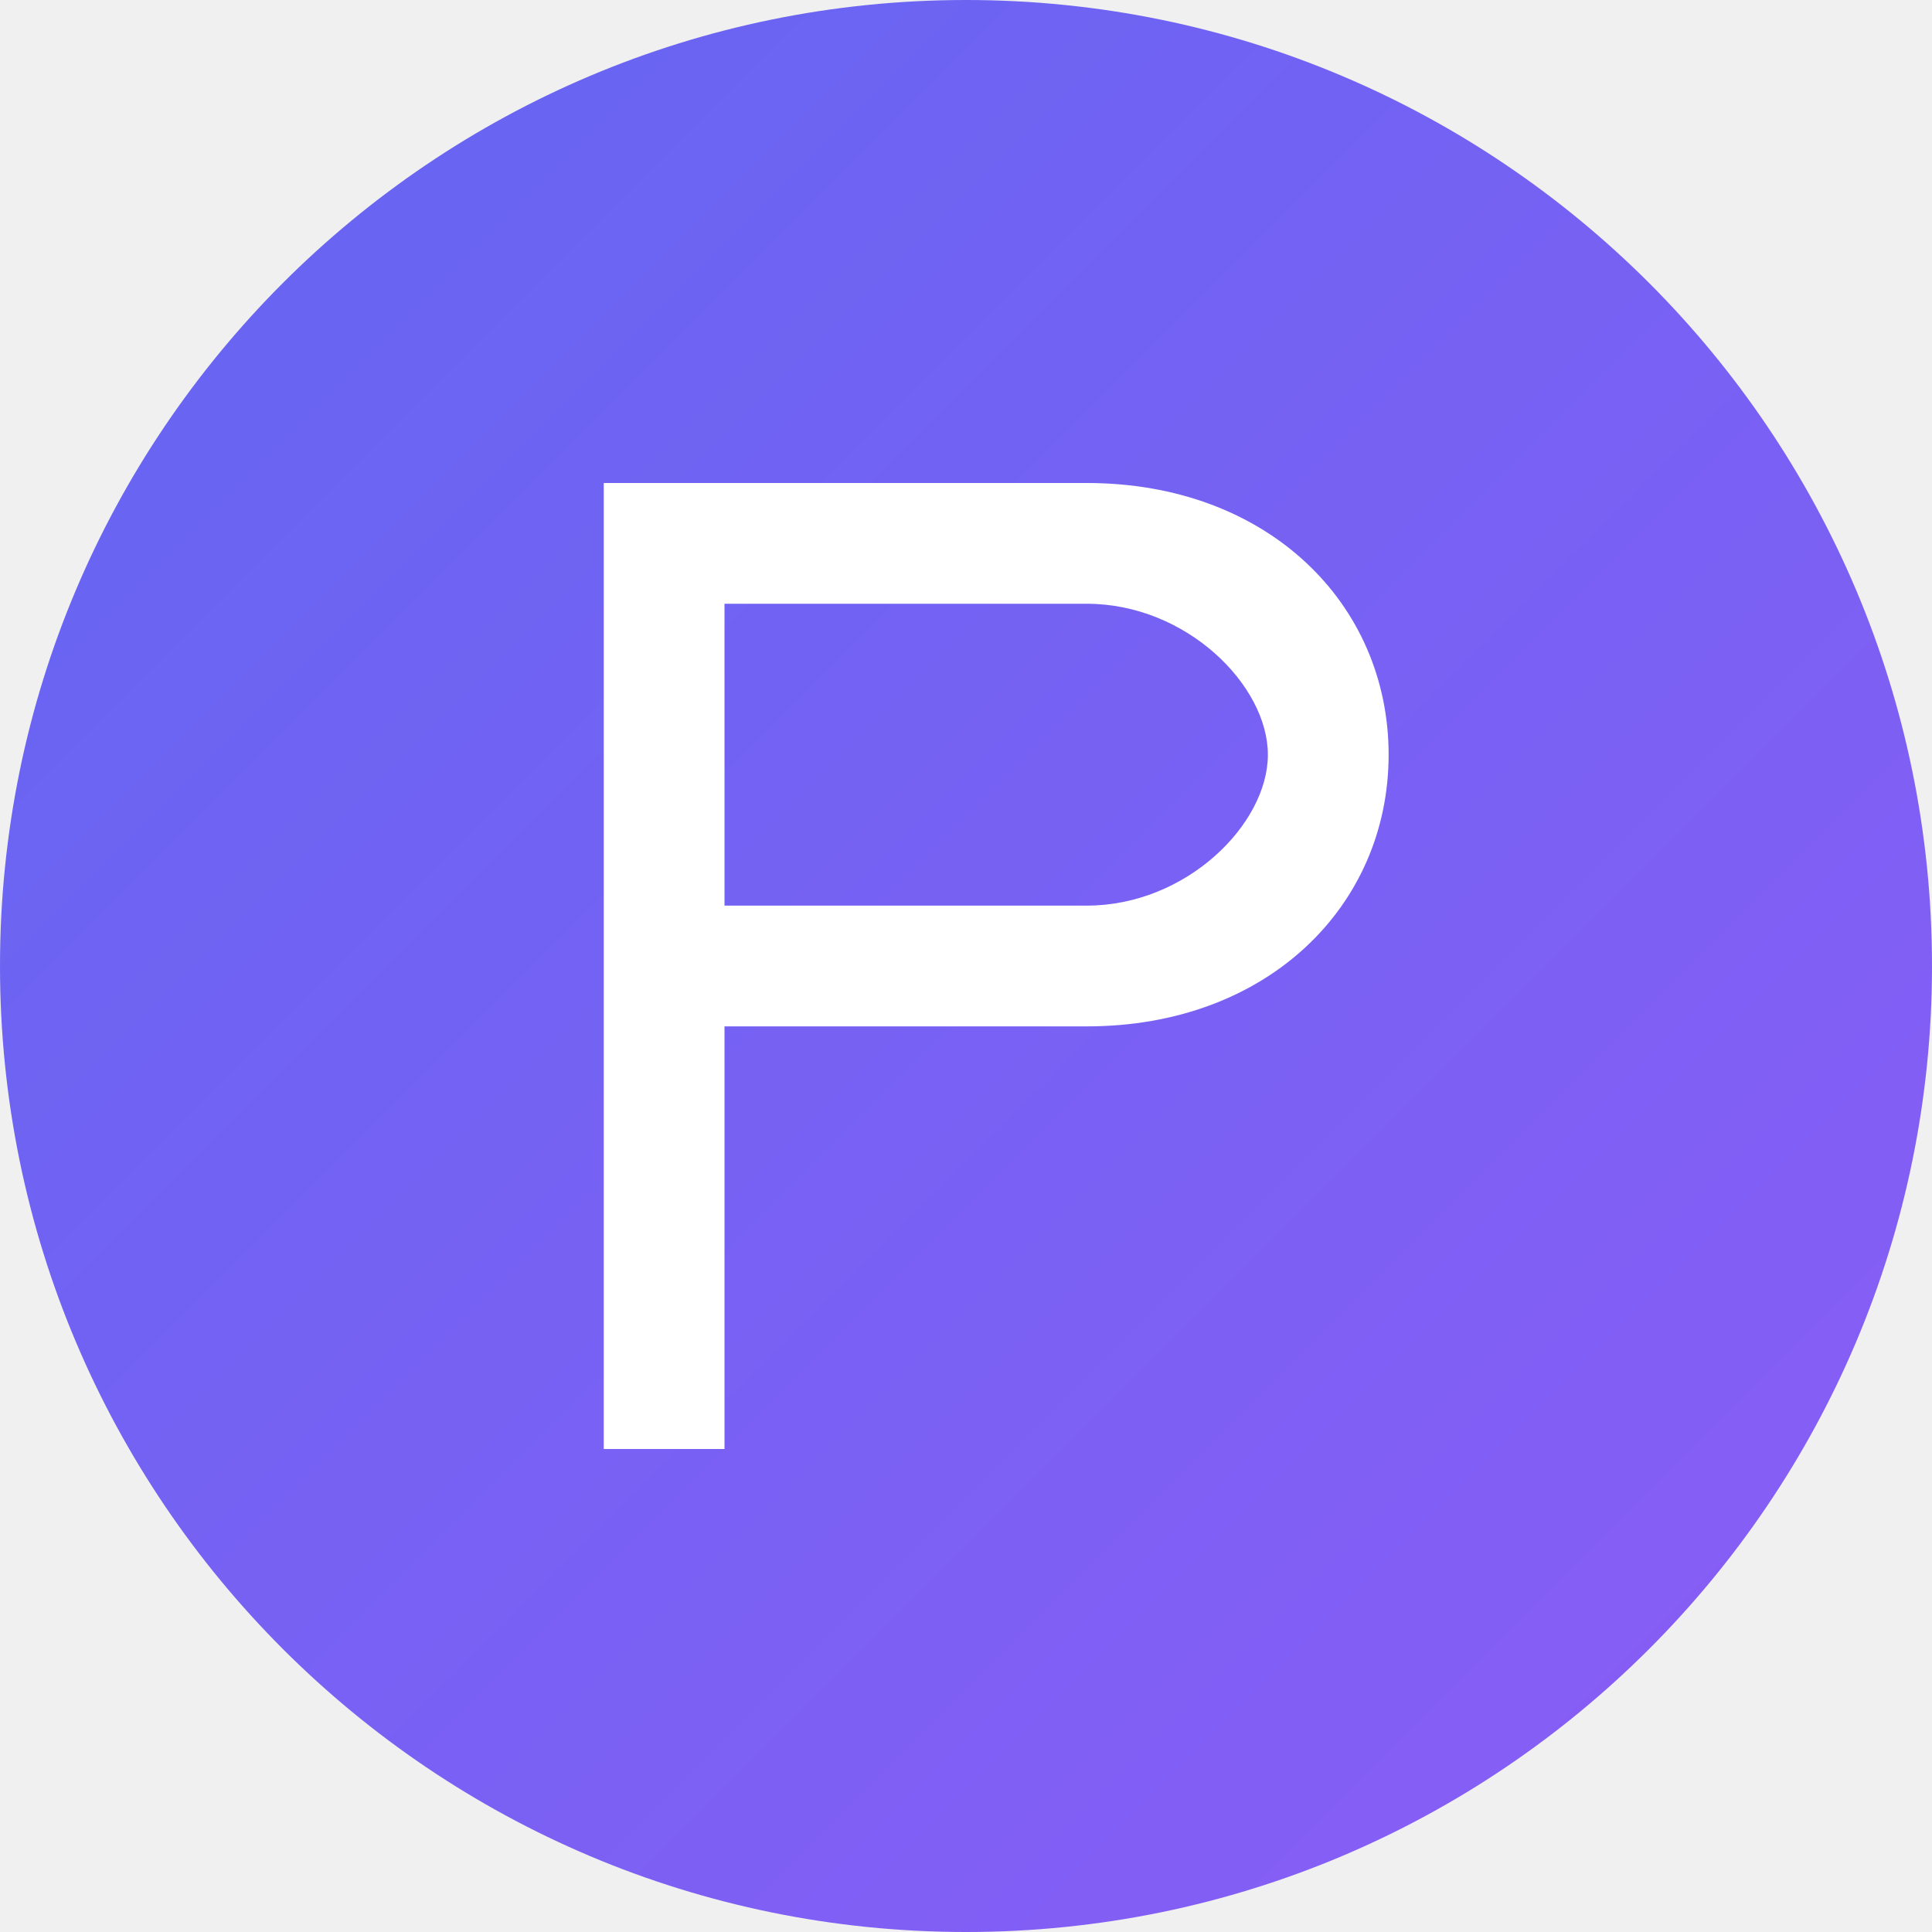
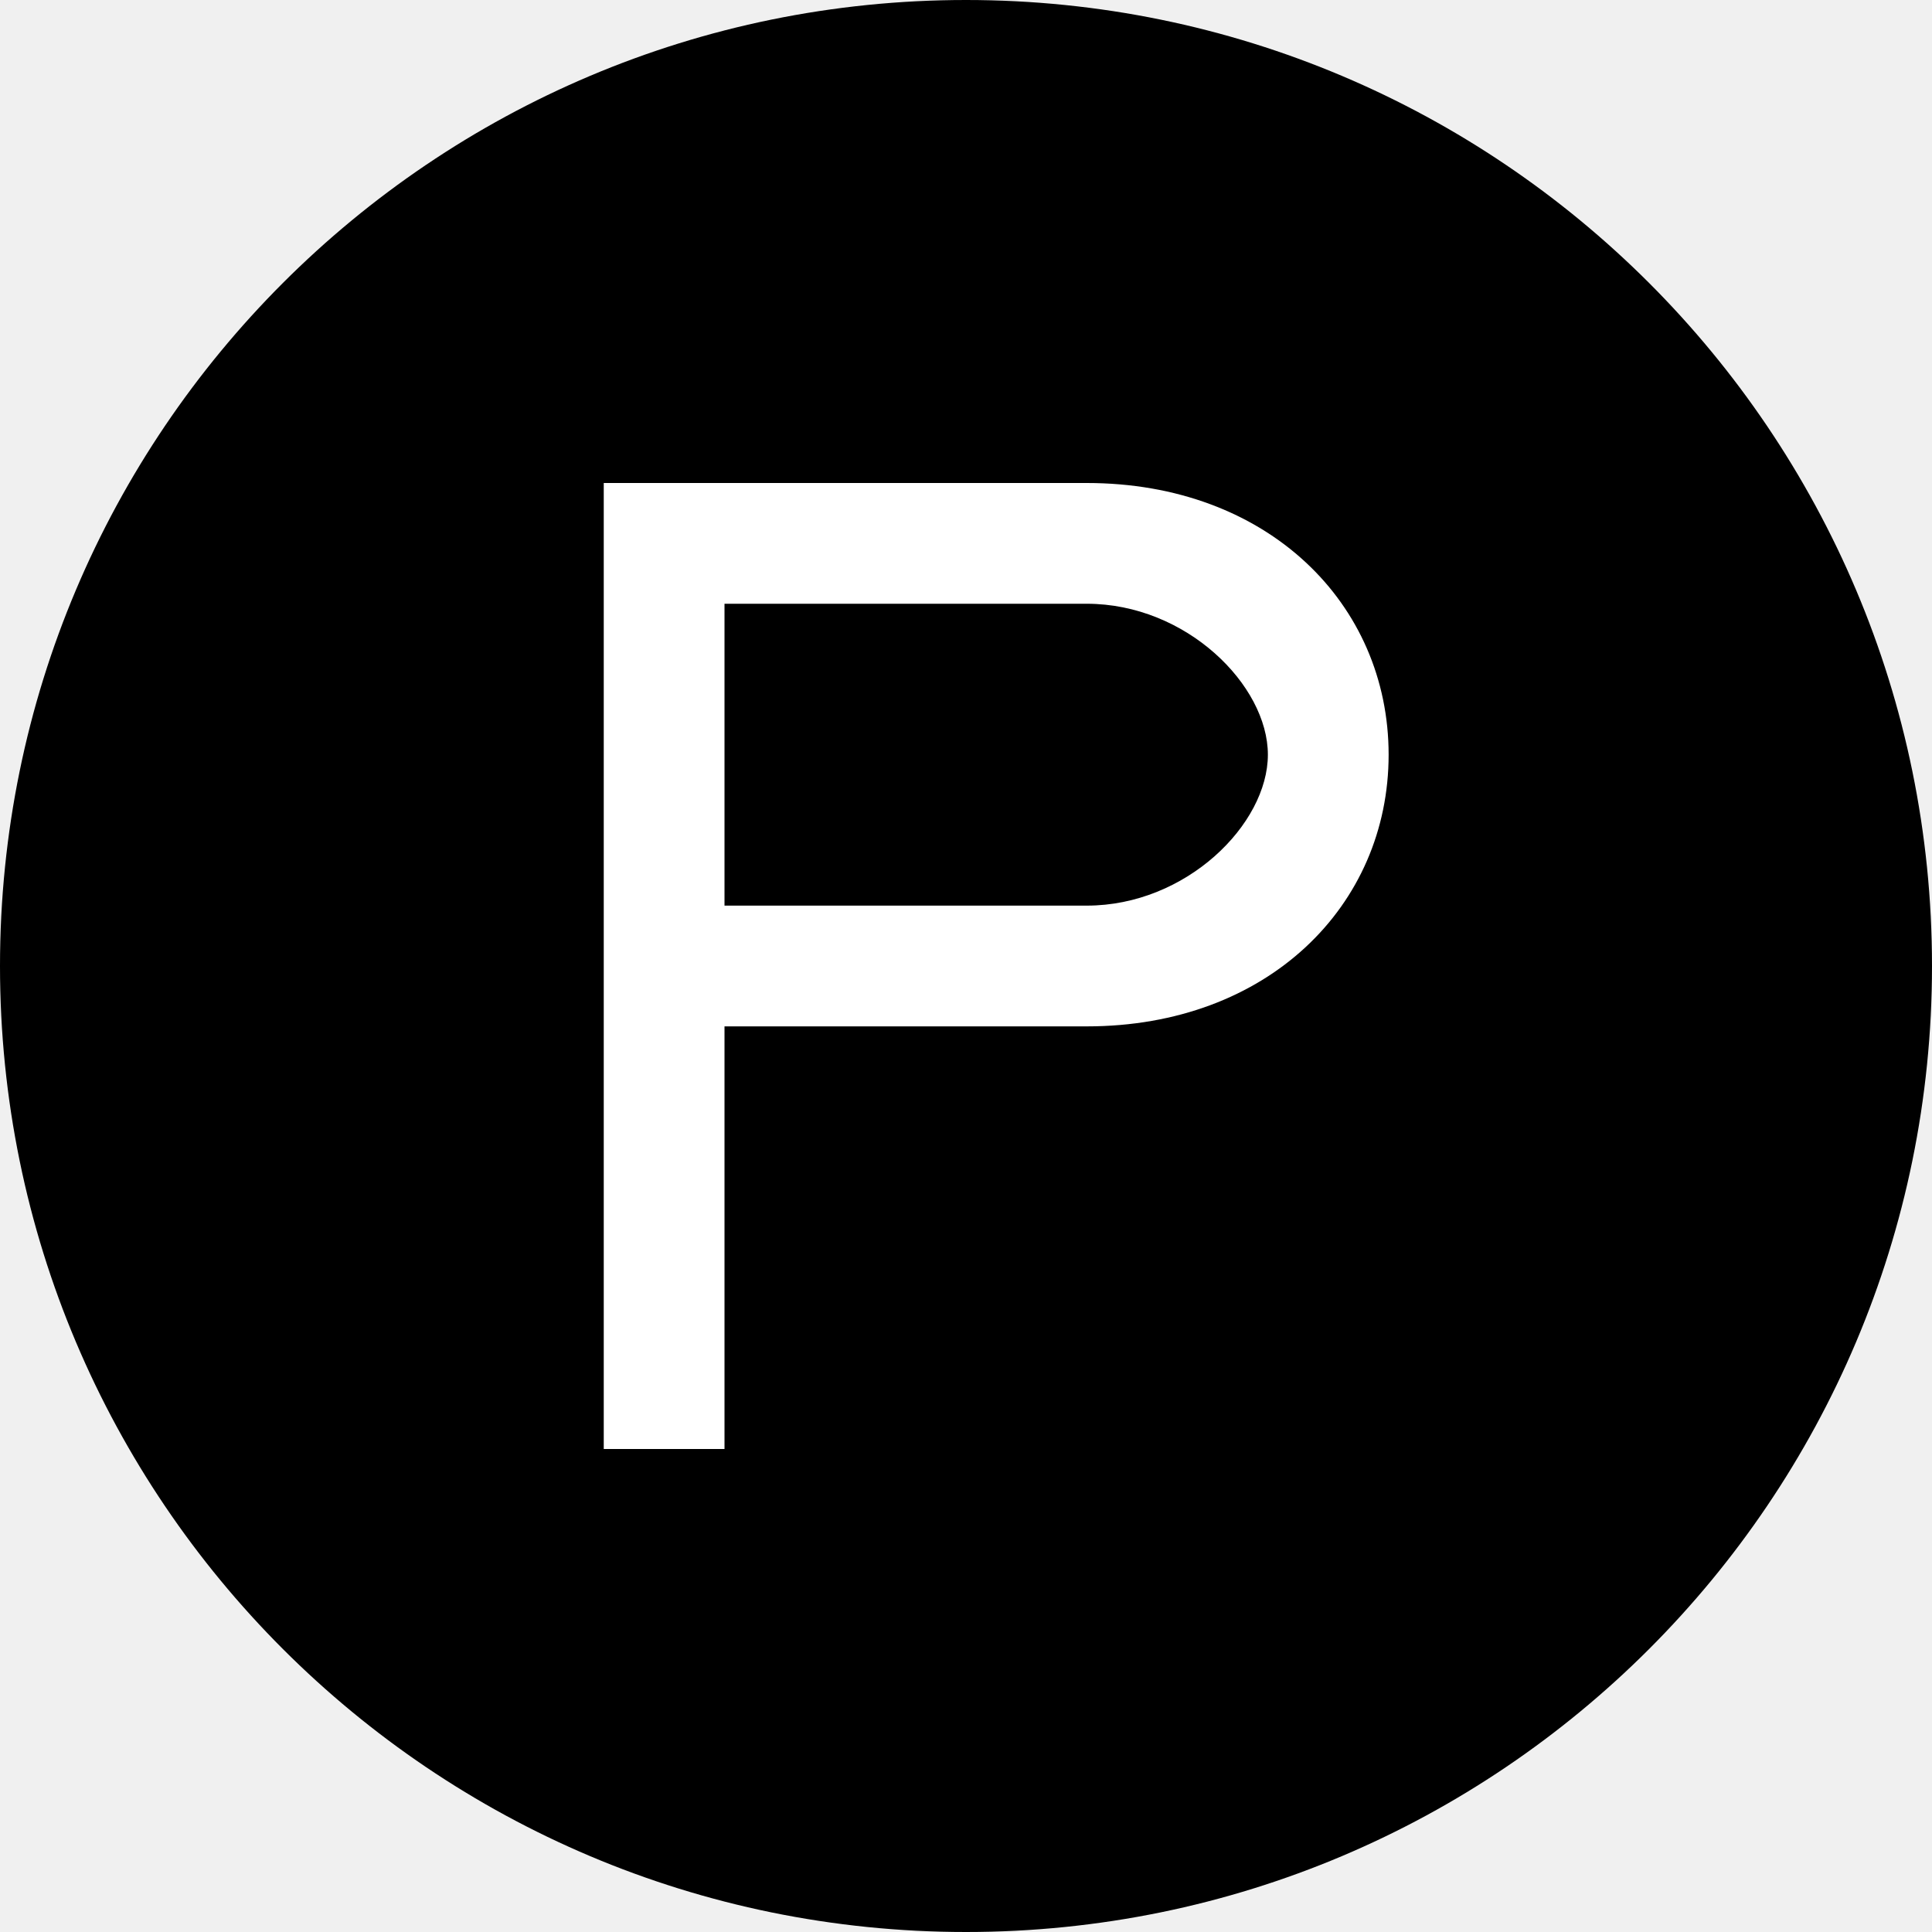
<svg xmlns="http://www.w3.org/2000/svg" width="64" height="64" viewBox="0 0 64 64" fill="none">
-   <circle cx="32" cy="32" r="32" fill="url(#gradient)" />
-   <path d="M20 16 L20 48 L24 48 L24 34 L36 34 C42 34 46 30 46 25 C46 20 42 16 36 16 L20 16 Z M24 20 L36 20 C39.3 20 42 22.7 42 25 C42 27.3 39.3 30 36 30 L24 30 L24 20 Z" fill="white" />
-   <defs>
-     <linearGradient id="gradient" x1="0" y1="0" x2="64" y2="64" gradientUnits="userSpaceOnUse">
-       <stop offset="0%" stop-color="#6366f1" />
-       <stop offset="100%" stop-color="#8b5cf6" />
-     </linearGradient>
-   </defs>
+   <circle cx="32" cy="32" r="32" fill="#000000" />
+   <path d="M20 16 L20 48 L24 48 L24 34 L36 34 C42 34 46 30 46 25 C46 20 42 16 36 16 L20 16 Z M24 20 L36 20 C39.3 20 42 22.7 42 25 C42 27.3 39.3 30 36 30 L24 30 L24 20 Z" fill="#FFFFFF" />
</svg>
